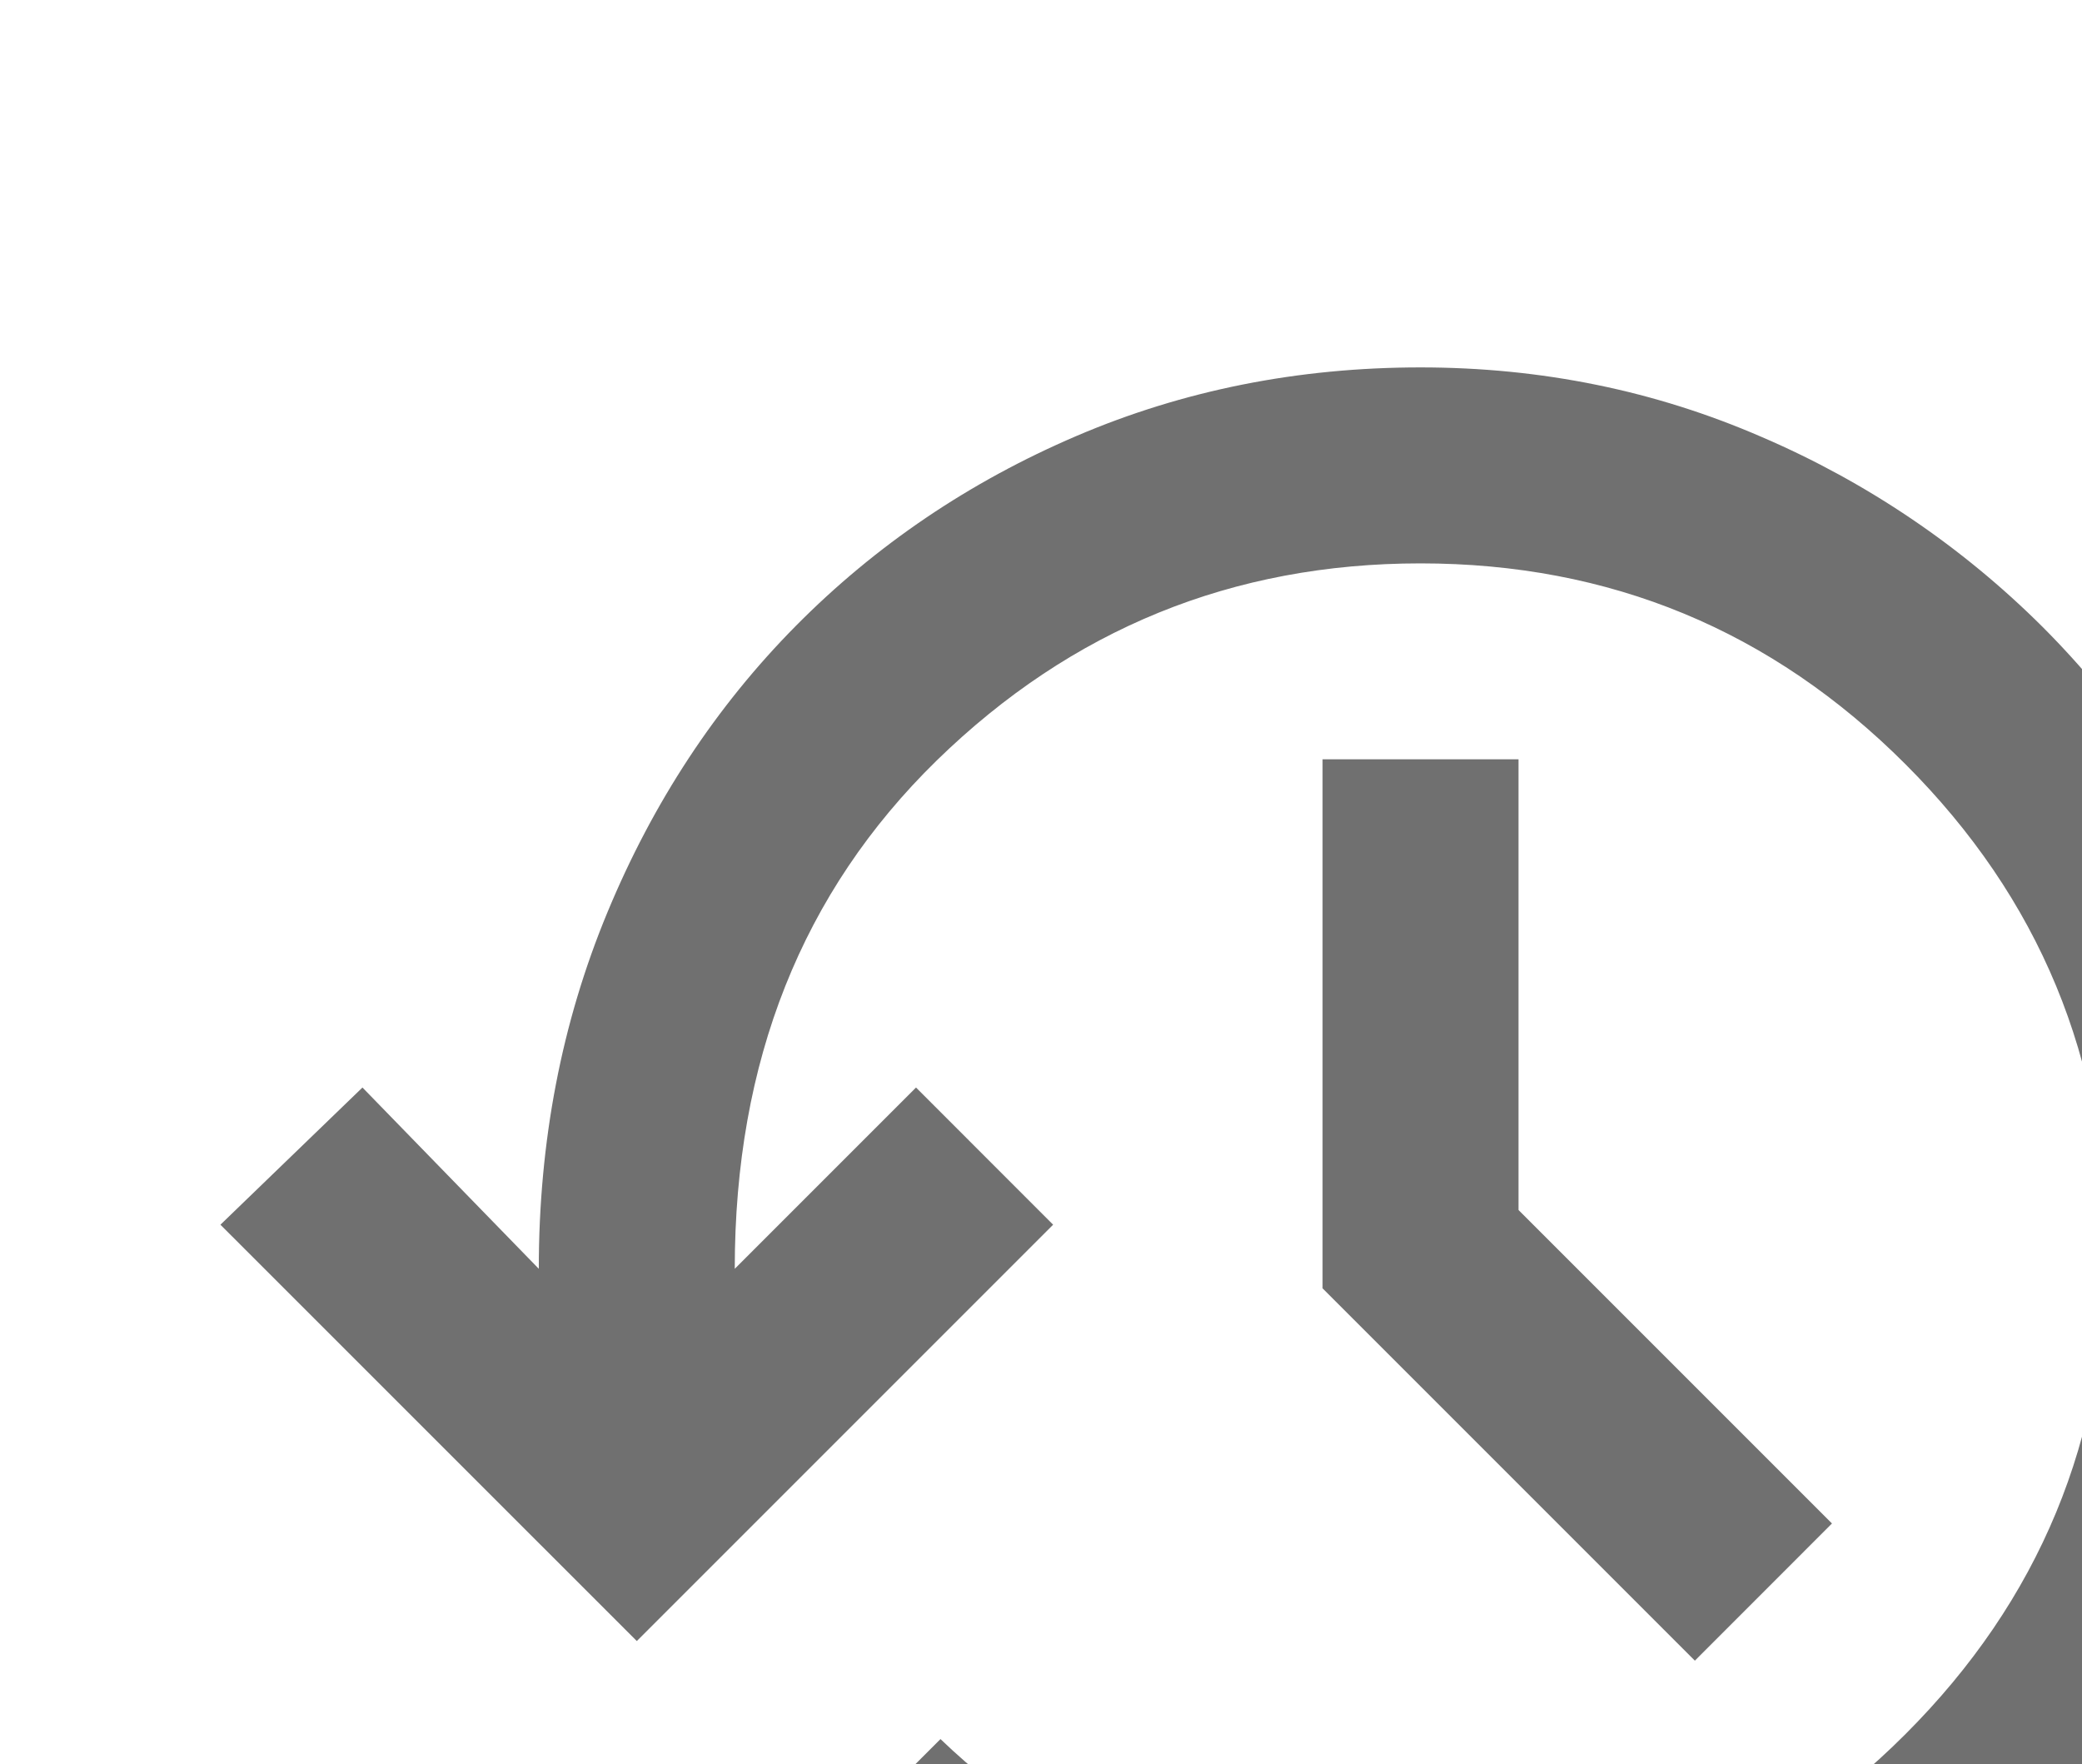
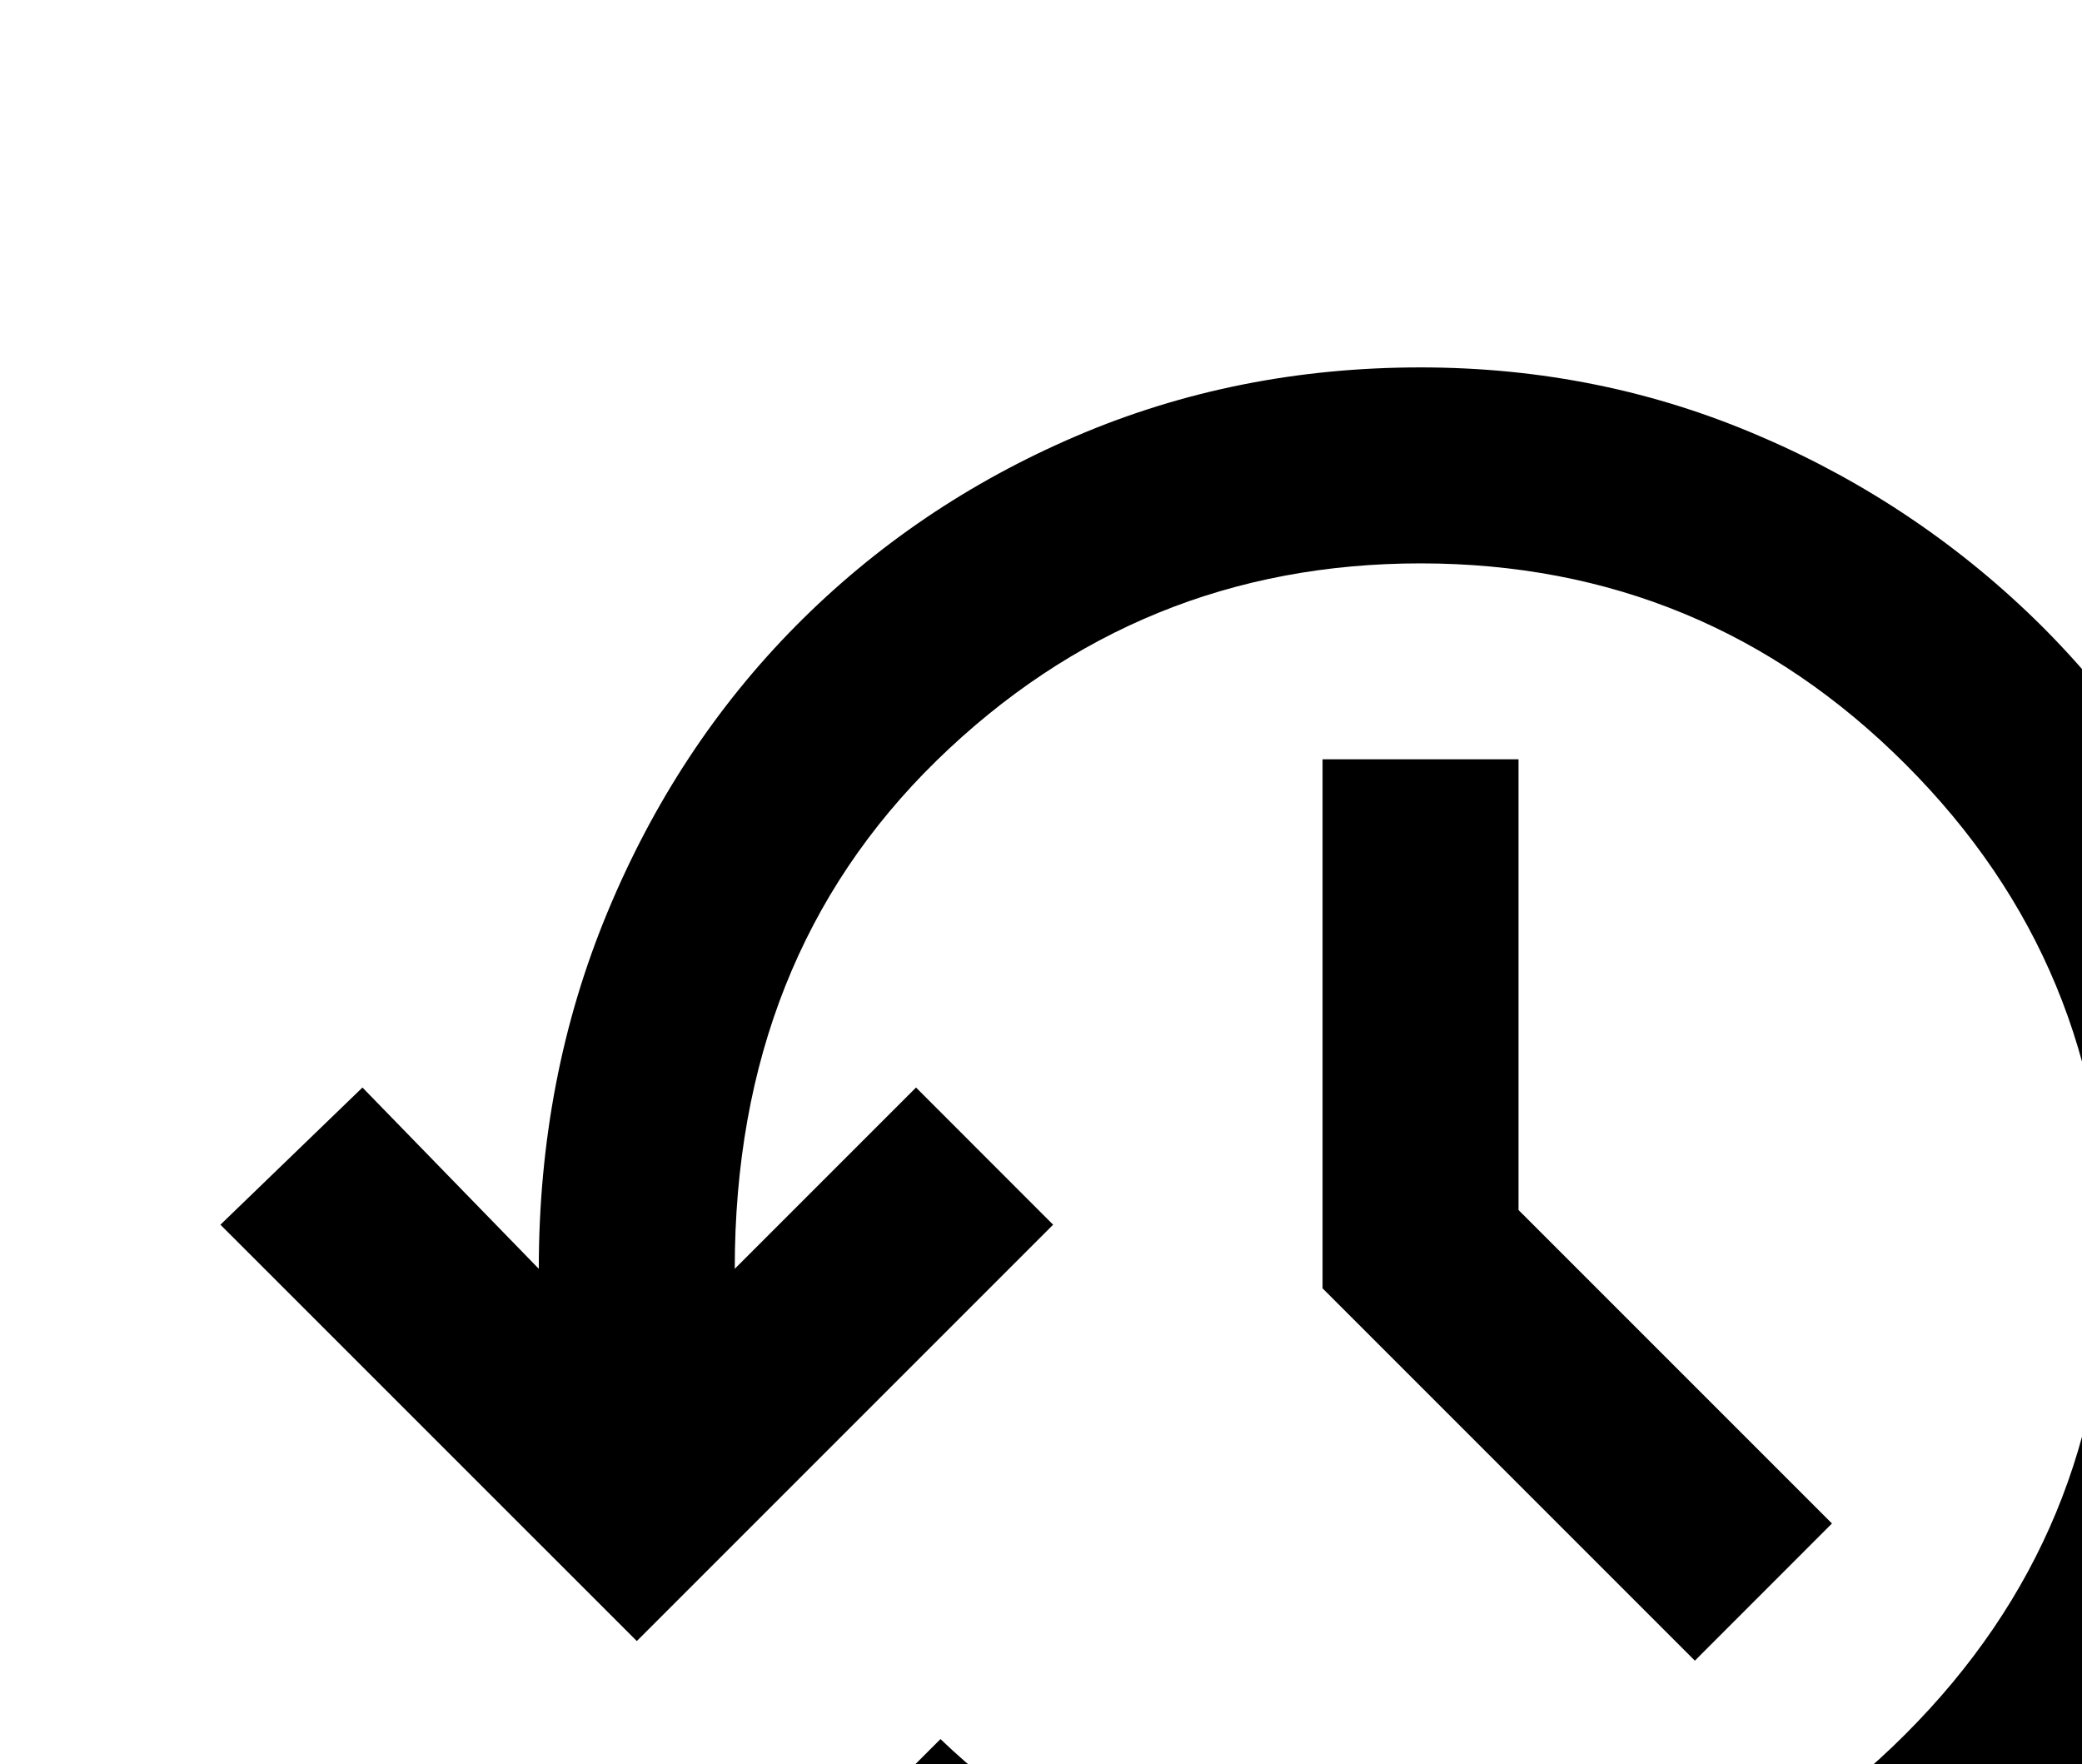
<svg xmlns="http://www.w3.org/2000/svg">
-   <path d="M23.067 22.6 18 17.533v-7.2h2.667v6.134l4.266 4.266-1.866 1.867zm-3.8 6.4c-1.511 0-2.984-.283-4.418-.85-1.433-.566-2.738-1.44-3.916-2.617l1.867-1.866a9.635 9.635 0 0 0 3.067 1.984 9.238 9.238 0 0 0 3.466.682c2.578 0 4.778-.91 6.6-2.733 1.823-1.823 2.734-4.023 2.734-6.6s-.911-4.777-2.734-6.6c-1.822-1.823-4.022-2.733-6.6-2.733-2.556 0-4.75.894-6.584 2.682C10.916 12.14 10 14.444 10 17.267l2.467-2.467 1.866 1.867-5.666 5.666L3 16.667 4.933 14.8l2.4 2.467c0-1.734.311-3.351.934-4.851.622-1.5 1.477-2.8 2.566-3.9 1.09-1.1 2.362-1.96 3.818-2.583C16.105 5.311 17.667 5 19.333 5c1.644 0 3.195.316 4.651.95A12.264 12.264 0 0 1 27.8 8.532a12.264 12.264 0 0 1 2.584 3.816c.633 1.456.95 3.007.95 4.651 0 1.644-.317 3.195-.95 4.65a12.264 12.264 0 0 1-2.584 3.817 12.204 12.204 0 0 1-3.833 2.584c-1.467.633-3.034.949-4.7.949z" fill="#707070" />
+   <path d="M23.067 22.6 18 17.533v-7.2h2.667v6.134l4.266 4.266-1.866 1.867zm-3.8 6.4c-1.511 0-2.984-.283-4.418-.85-1.433-.566-2.738-1.44-3.916-2.617l1.867-1.866a9.635 9.635 0 0 0 3.067 1.984 9.238 9.238 0 0 0 3.466.682c2.578 0 4.778-.91 6.6-2.733 1.823-1.823 2.734-4.023 2.734-6.6s-.911-4.777-2.734-6.6c-1.822-1.823-4.022-2.733-6.6-2.733-2.556 0-4.75.894-6.584 2.682C10.916 12.14 10 14.444 10 17.267l2.467-2.467 1.866 1.867-5.666 5.666L3 16.667 4.933 14.8l2.4 2.467c0-1.734.311-3.351.934-4.851.622-1.5 1.477-2.8 2.566-3.9 1.09-1.1 2.362-1.96 3.818-2.583C16.105 5.311 17.667 5 19.333 5c1.644 0 3.195.316 4.651.95A12.264 12.264 0 0 1 27.8 8.532a12.264 12.264 0 0 1 2.584 3.816c.633 1.456.95 3.007.95 4.651 0 1.644-.317 3.195-.95 4.65a12.264 12.264 0 0 1-2.584 3.817 12.204 12.204 0 0 1-3.833 2.584c-1.467.633-3.034.949-4.7.949z" />
</svg>
